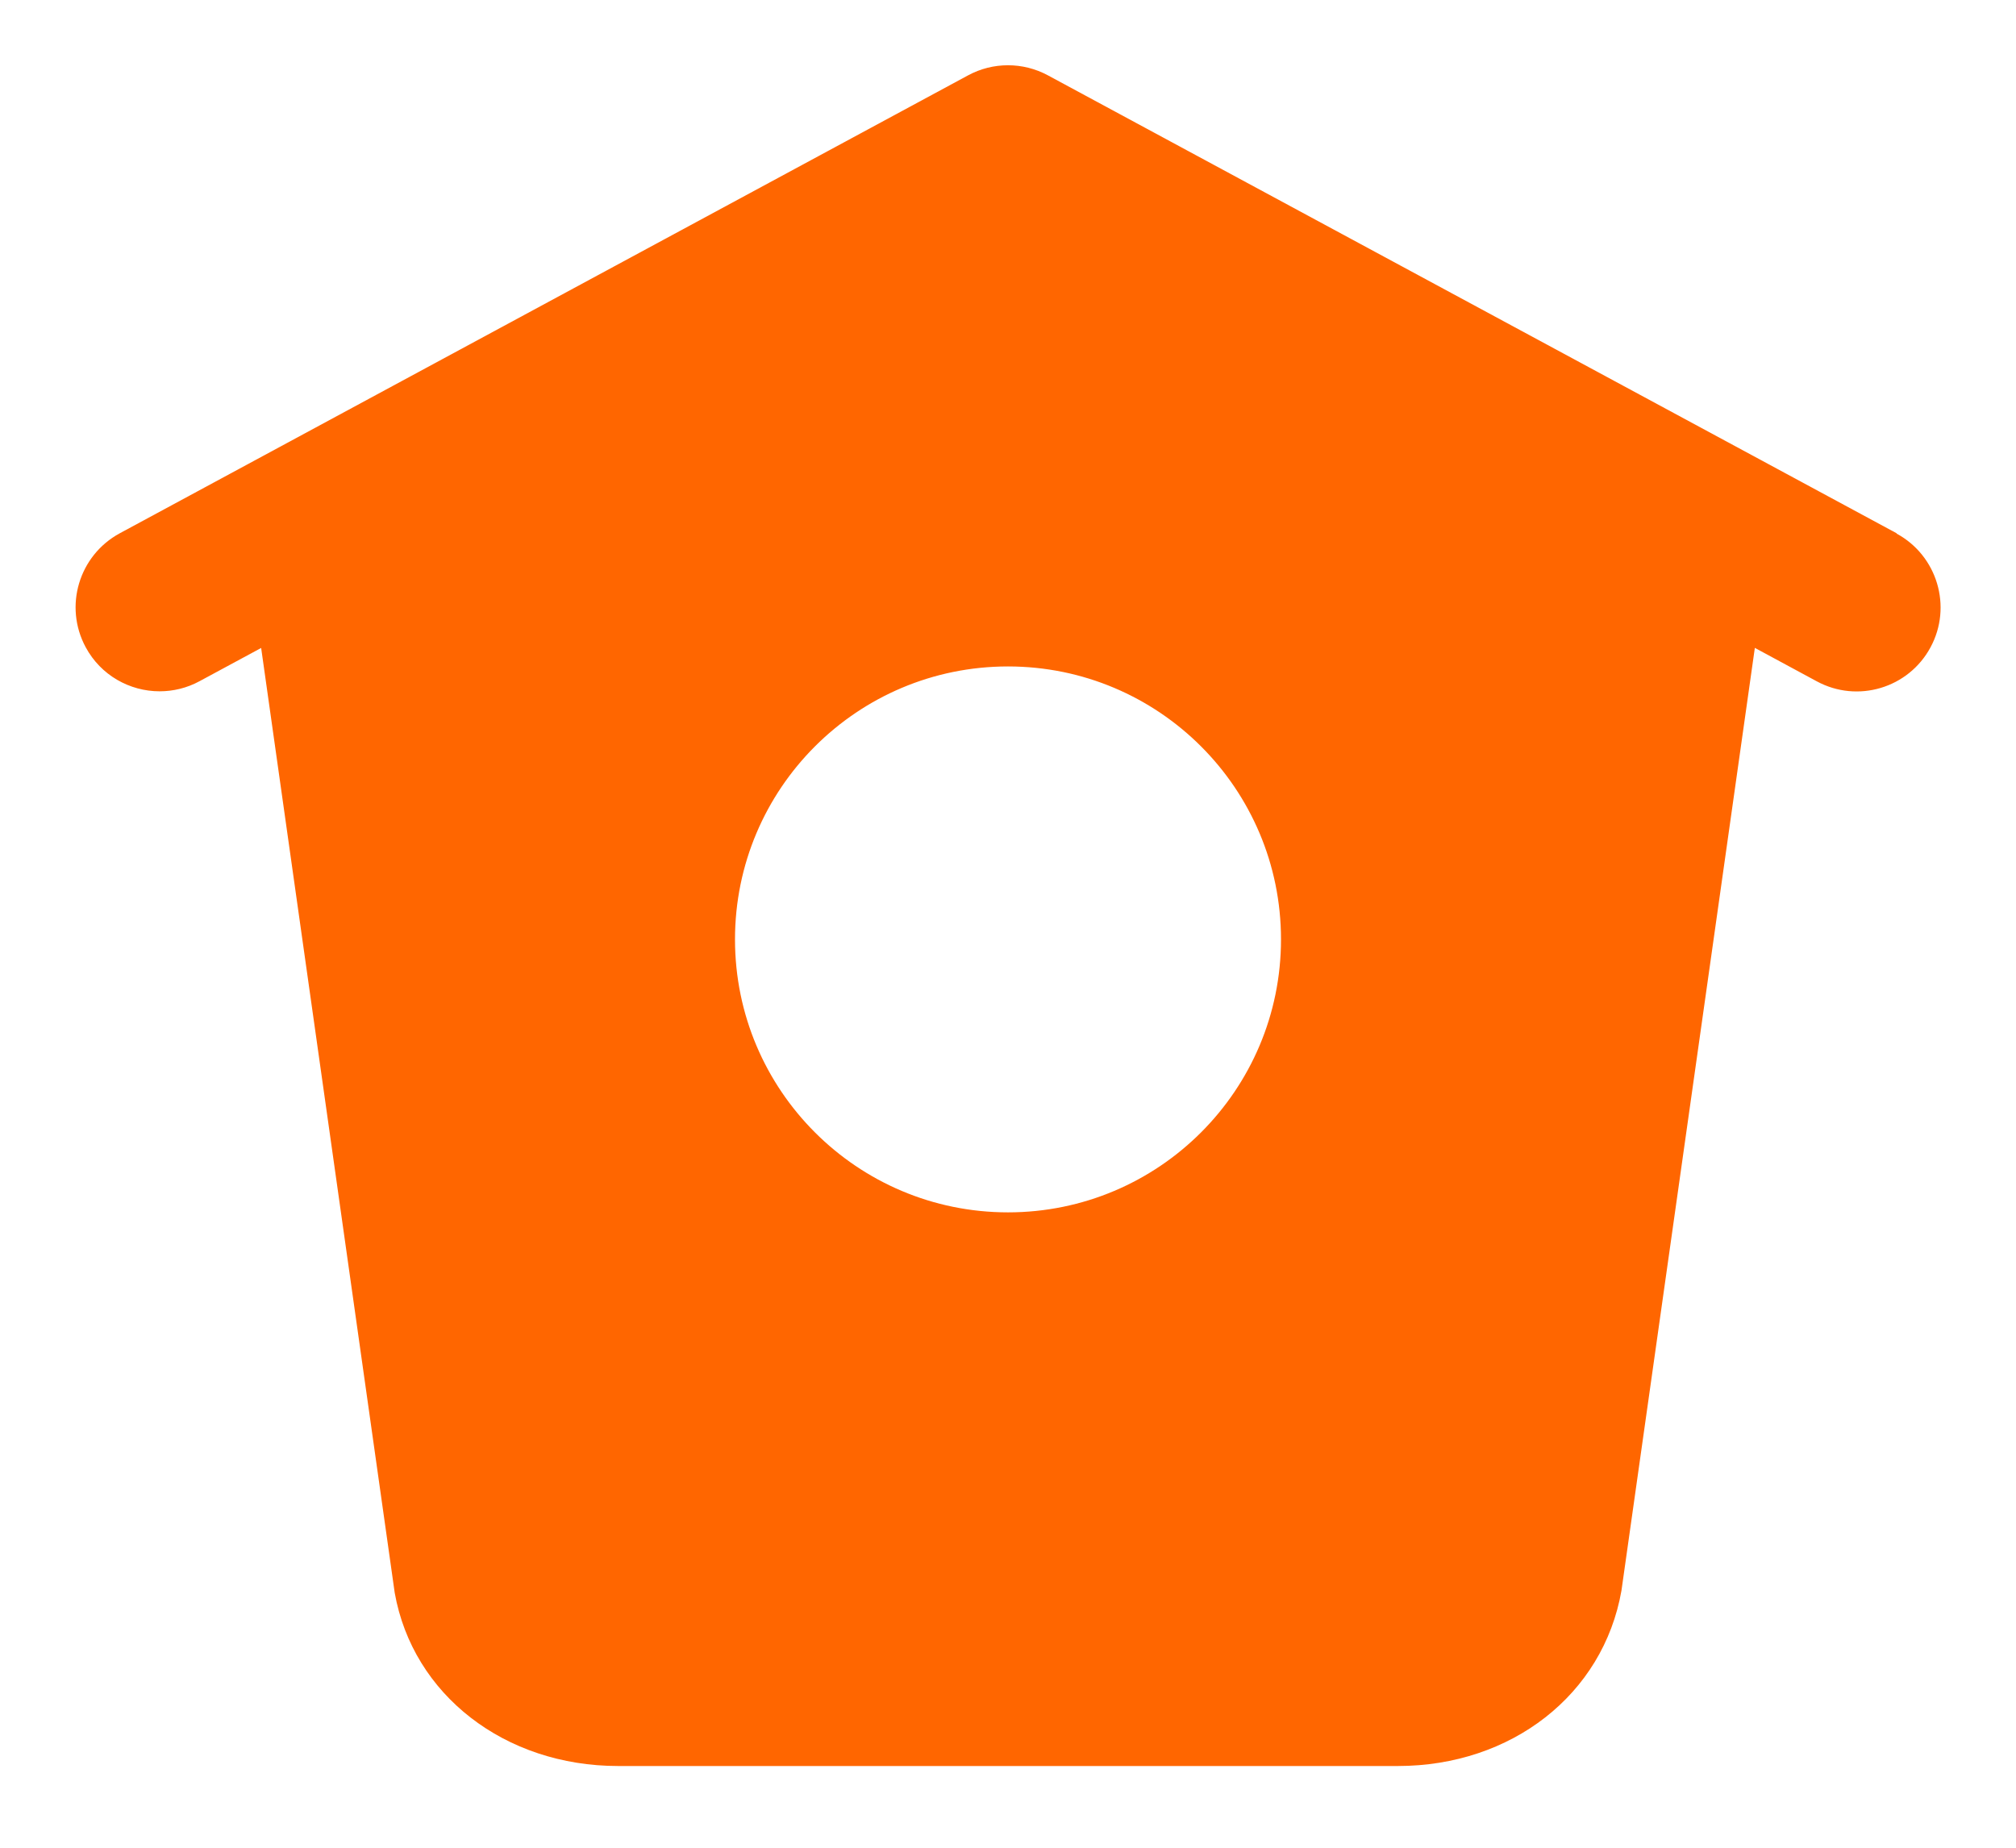
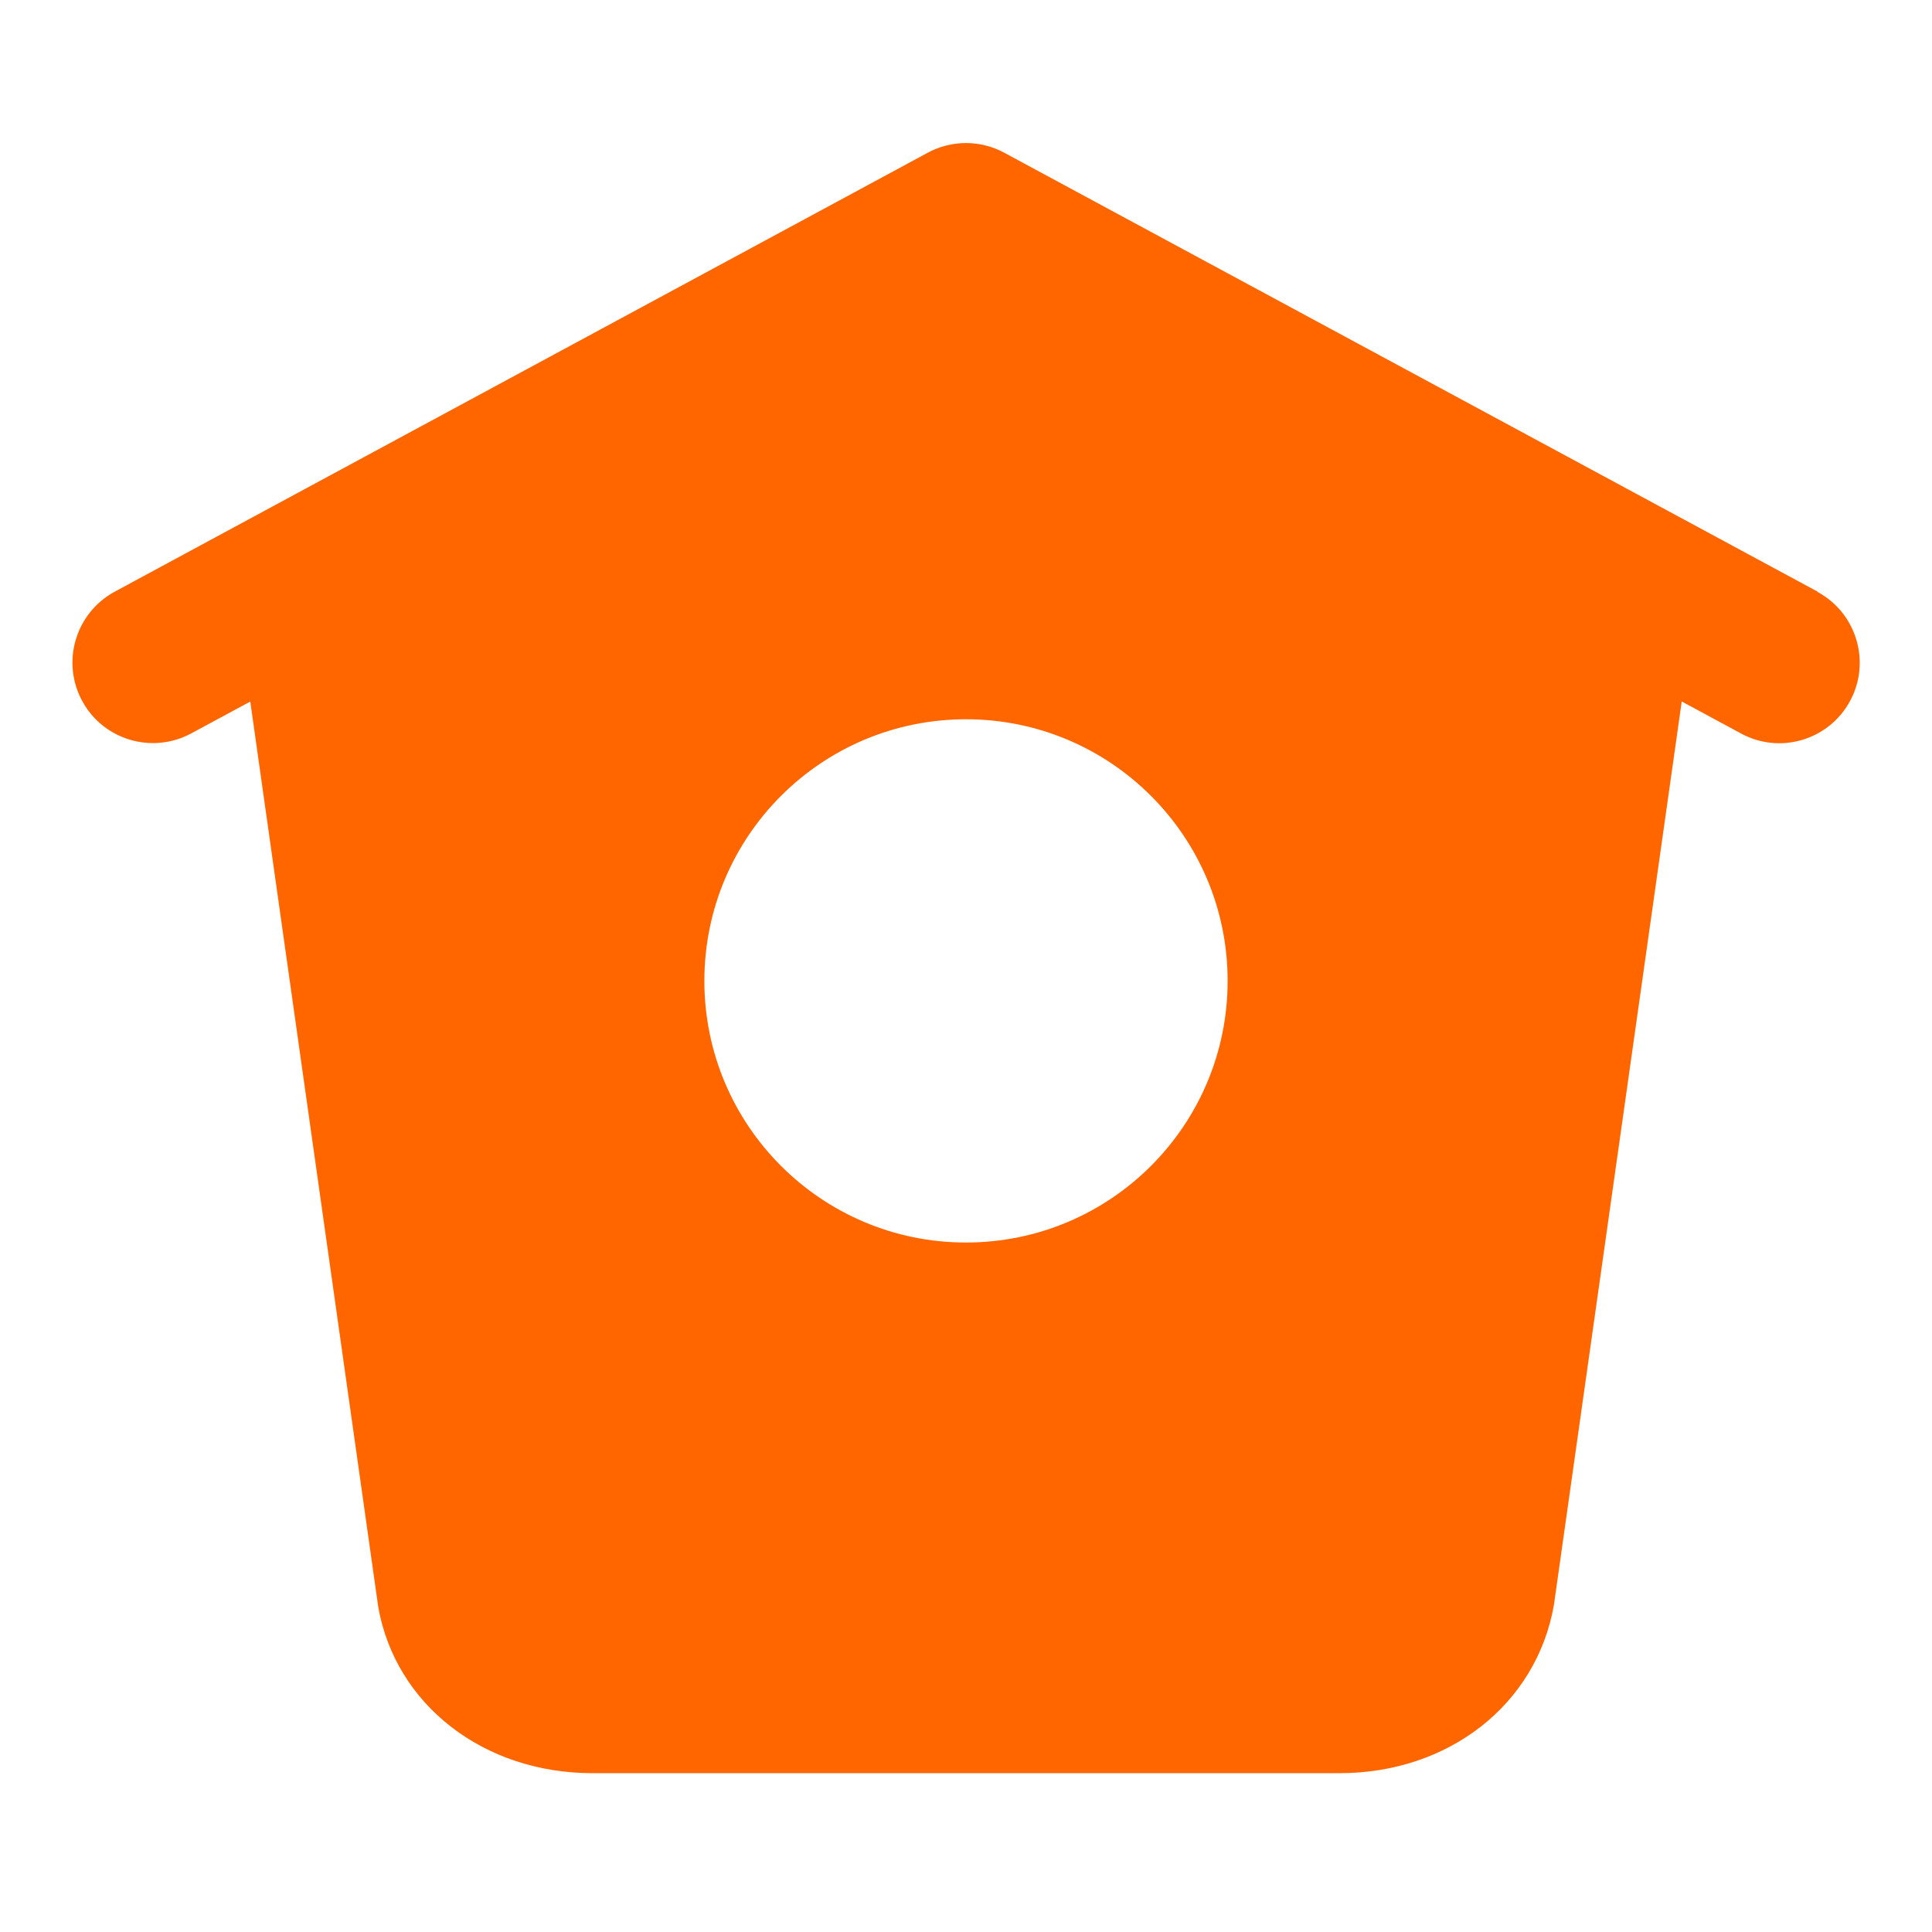
- <svg xmlns="http://www.w3.org/2000/svg" width="24" height="22" viewBox="0 0 24 22" fill="none">
-   <path d="M22.58 6.35L12.475 0.897C12.178 0.737 11.821 0.737 11.525 0.897L1.425 6.35C0.939 6.614 0.758 7.22 1.02 7.706C1.2 8.041 1.545 8.231 1.9 8.231C2.06 8.231 2.224 8.193 2.375 8.111L3.109 7.715L4.699 18.965C4.915 20.179 6.009 21.027 7.359 21.027H16.641C17.991 21.027 19.085 20.179 19.303 18.939L20.891 7.714L21.628 8.112C22.113 8.375 22.72 8.194 22.982 7.708C23.245 7.222 23.062 6.615 22.578 6.353L22.58 6.35ZM12 14.435C10.205 14.435 8.75 12.98 8.75 11.185C8.75 9.39 10.205 7.935 12 7.935C13.795 7.935 15.25 9.39 15.25 11.185C15.25 12.98 13.795 14.435 12 14.435Z" fill="#FF6600" />
+ <svg xmlns="http://www.w3.org/2000/svg" width="24" height="24" viewBox="0 0 24 24" fill="none">
+   <path d="M22.58 7.35L12.475 1.897C12.178 1.737 11.821 1.737 11.525 1.897L1.425 7.35C0.939 7.614 0.758 8.22 1.02 8.706C1.2 9.041 1.545 9.231 1.9 9.231C2.06 9.231 2.224 9.193 2.375 9.111L3.109 8.715L4.699 19.965C4.915 21.179 6.009 22.027 7.359 22.027H16.641C17.991 22.027 19.085 21.179 19.303 19.939L20.891 8.714L21.628 9.112C22.113 9.375 22.72 9.194 22.982 8.708C23.245 8.222 23.062 7.615 22.578 7.353L22.58 7.35ZM12 15.435C10.205 15.435 8.75 13.98 8.75 12.185C8.75 10.39 10.205 8.935 12 8.935C13.795 8.935 15.25 10.39 15.25 12.185C15.25 13.98 13.795 15.435 12 15.435Z" fill="#FF6600" />
</svg>
